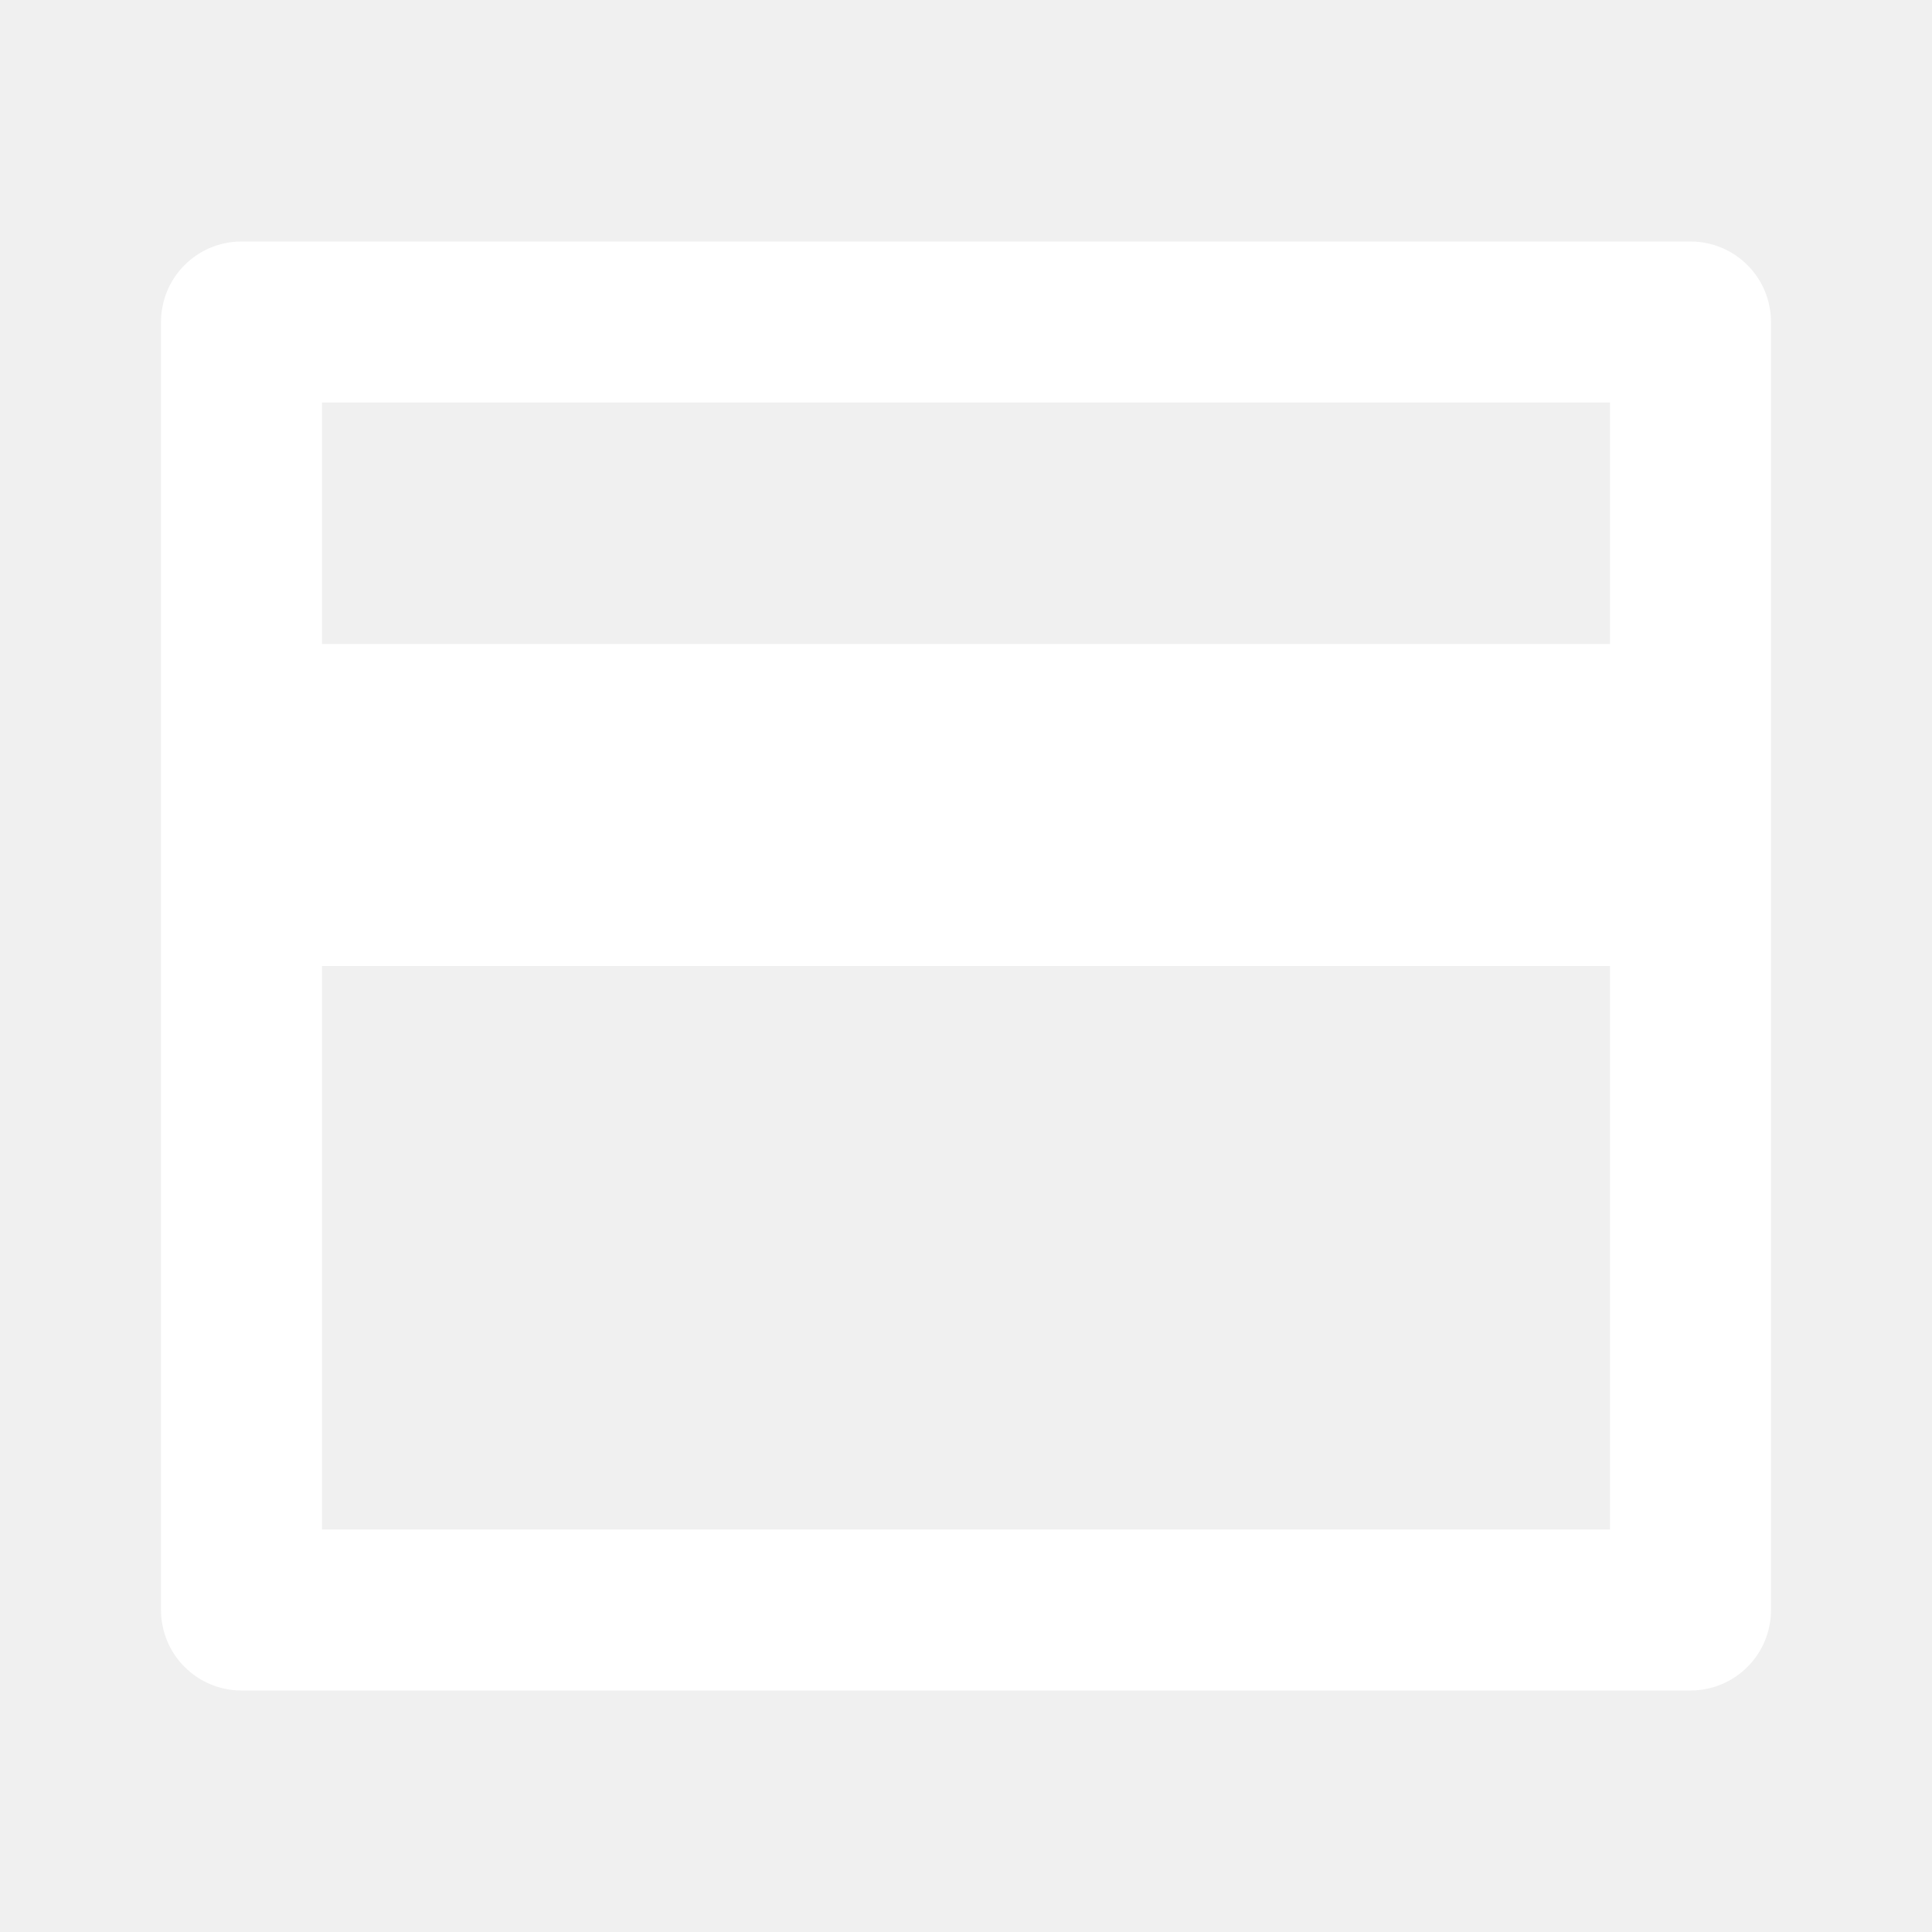
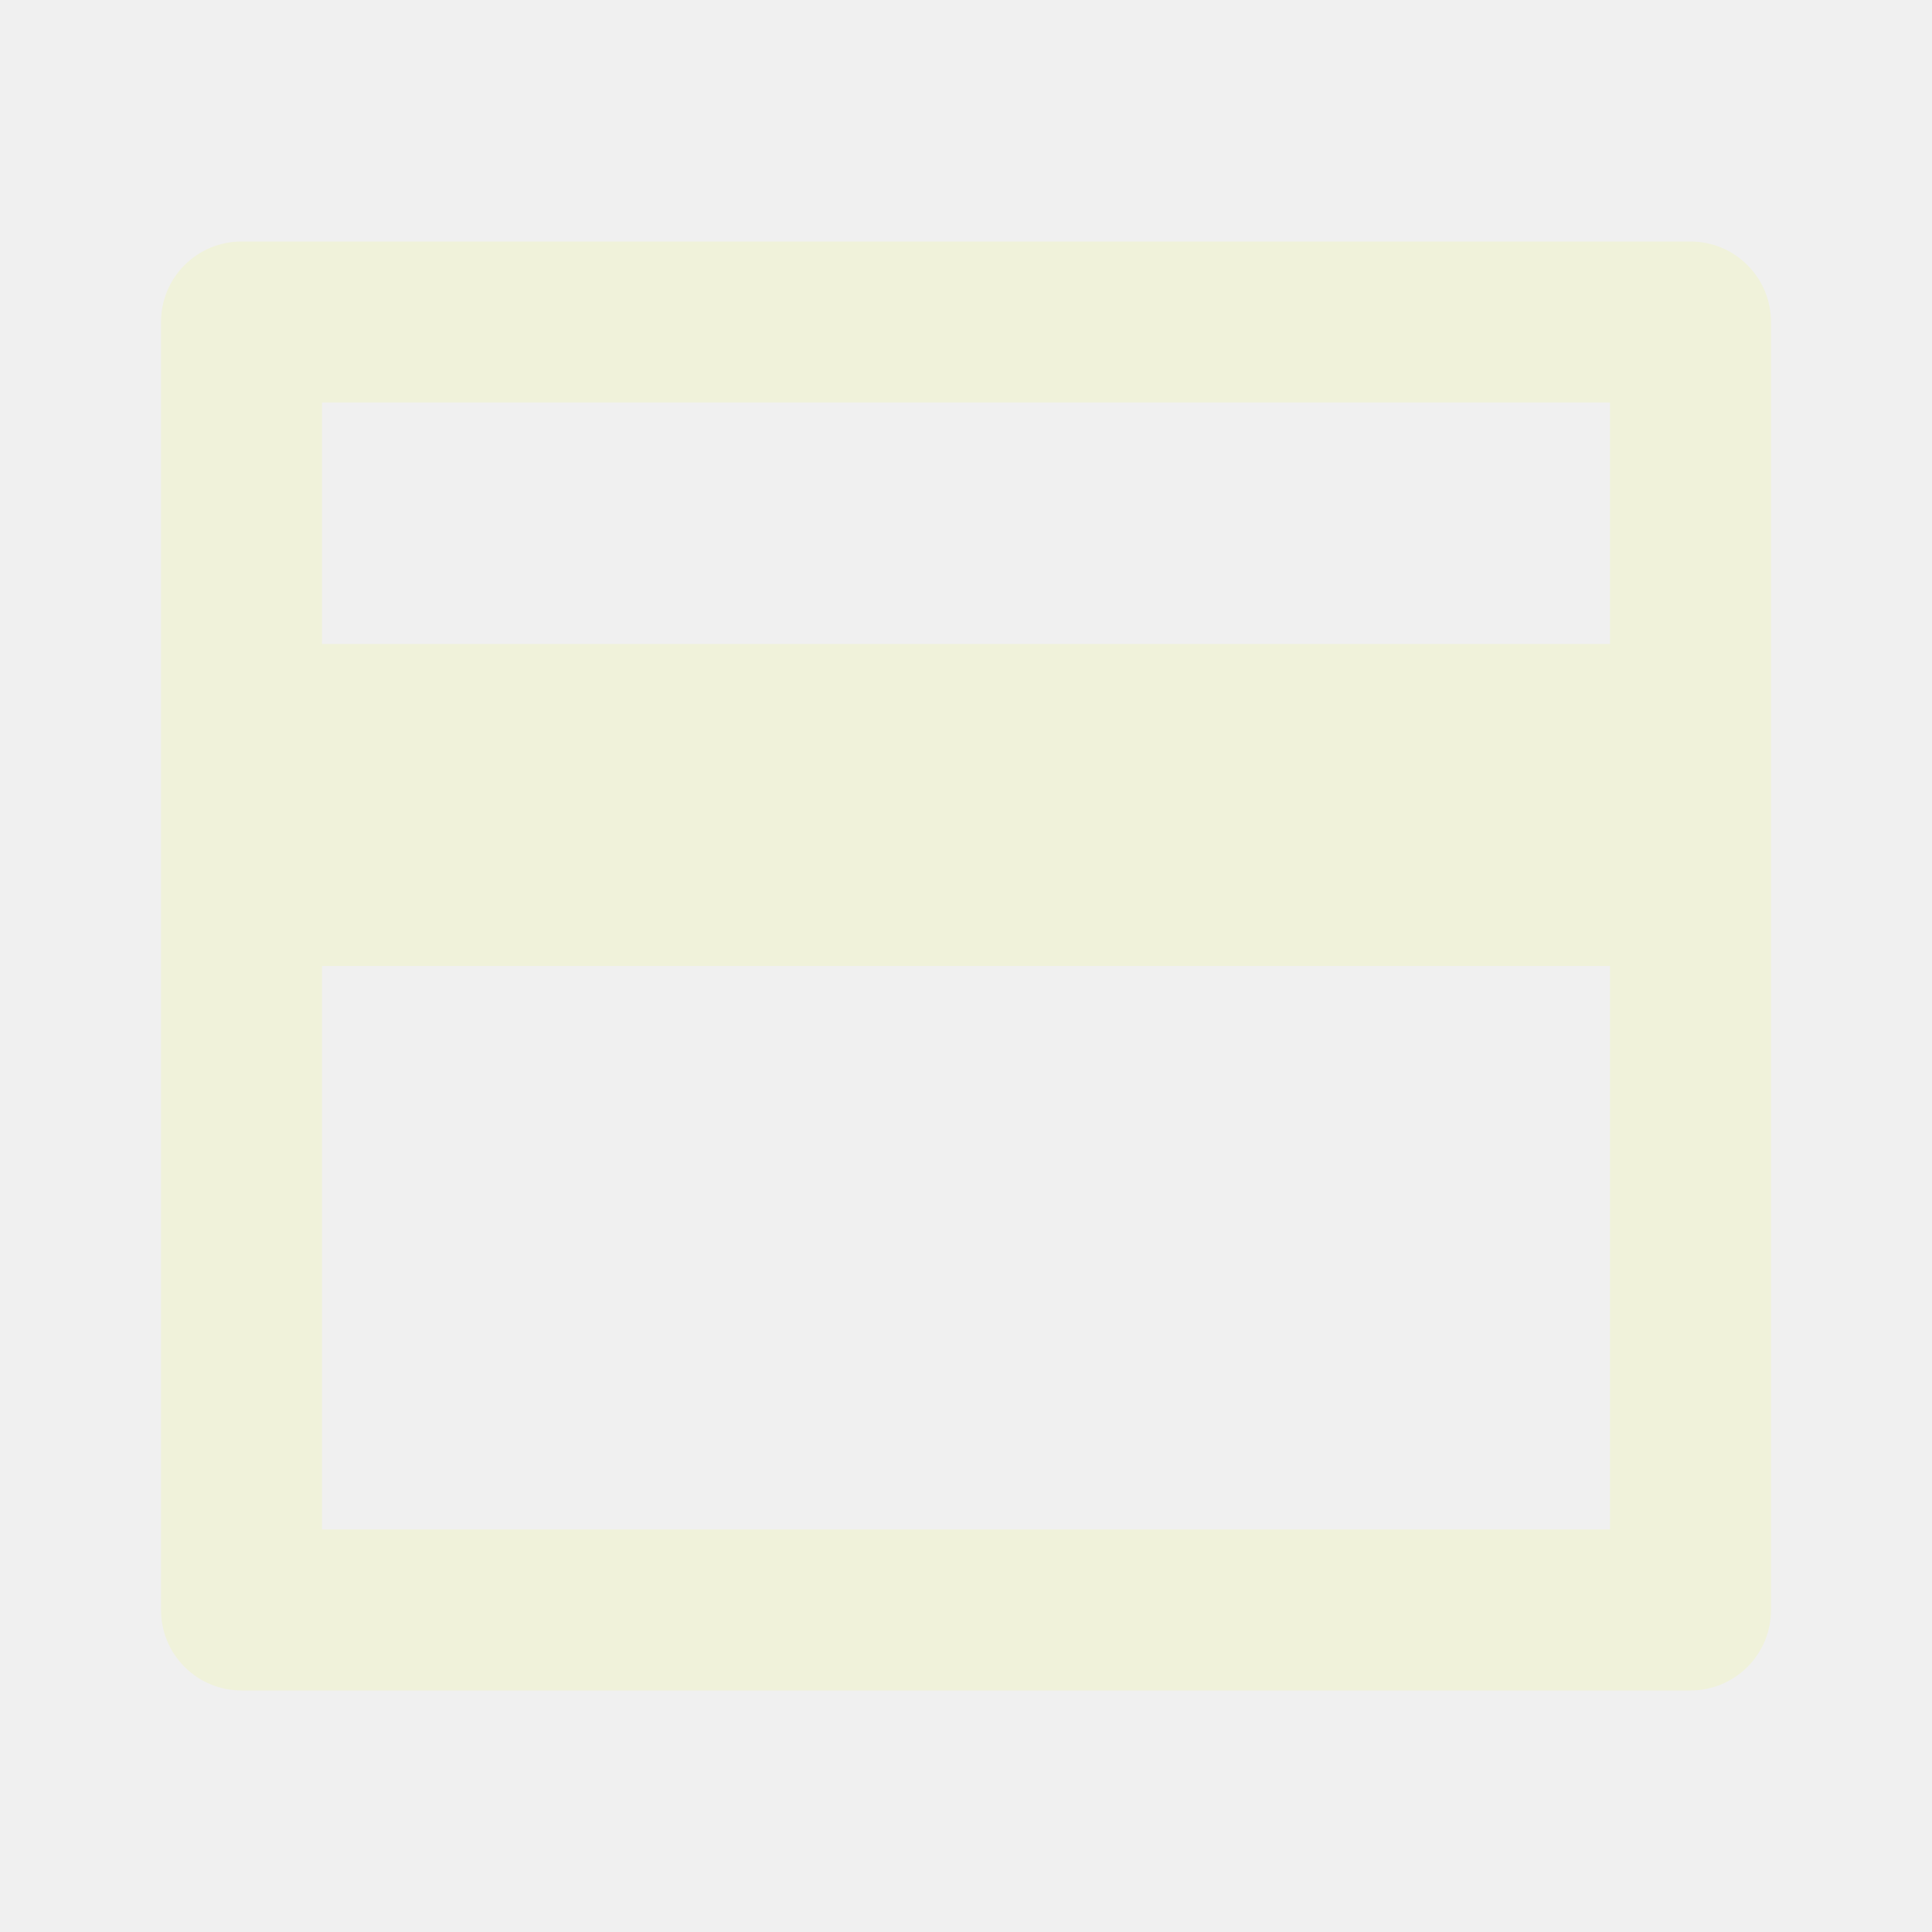
<svg xmlns="http://www.w3.org/2000/svg" width="24" height="24" viewBox="0 0 24 24" fill="none">
-   <g clip-path="url(#clip0_53_480)">
-     <path d="M3 3H21C21.265 3 21.52 3.105 21.707 3.293C21.895 3.48 22 3.735 22 4V20C22 20.265 21.895 20.52 21.707 20.707C21.52 20.895 21.265 21 21 21H3C2.735 21 2.48 20.895 2.293 20.707C2.105 20.52 2 20.265 2 20V4C2 3.735 2.105 3.48 2.293 3.293C2.48 3.105 2.735 3 3 3V3ZM20 12H4V19H20V12ZM20 8V5H4V8H20Z" fill="white" />
+   <g clip-path="url(#clip0_748_1940)">
+     <path d="M3 3H21C21.265 3 21.52 3.105 21.707 3.293C21.895 3.48 22 3.735 22 4V20C22 20.265 21.895 20.52 21.707 20.707C21.52 20.895 21.265 21 21 21H3C2.735 21 2.48 20.895 2.293 20.707C2.105 20.52 2 20.265 2 20V4C2 3.735 2.105 3.48 2.293 3.293C2.48 3.105 2.735 3 3 3ZM20 12H4V19H20V12ZM20 8V5H4V8H20Z" fill="#F0F2DA" />
  </g>
  <defs>
-     <clipPath id="clip0_53_480">
+     <clipPath id="clip0_748_1940">
      <rect width="24" height="24" fill="white" />
    </clipPath>
  </defs>
</svg>
